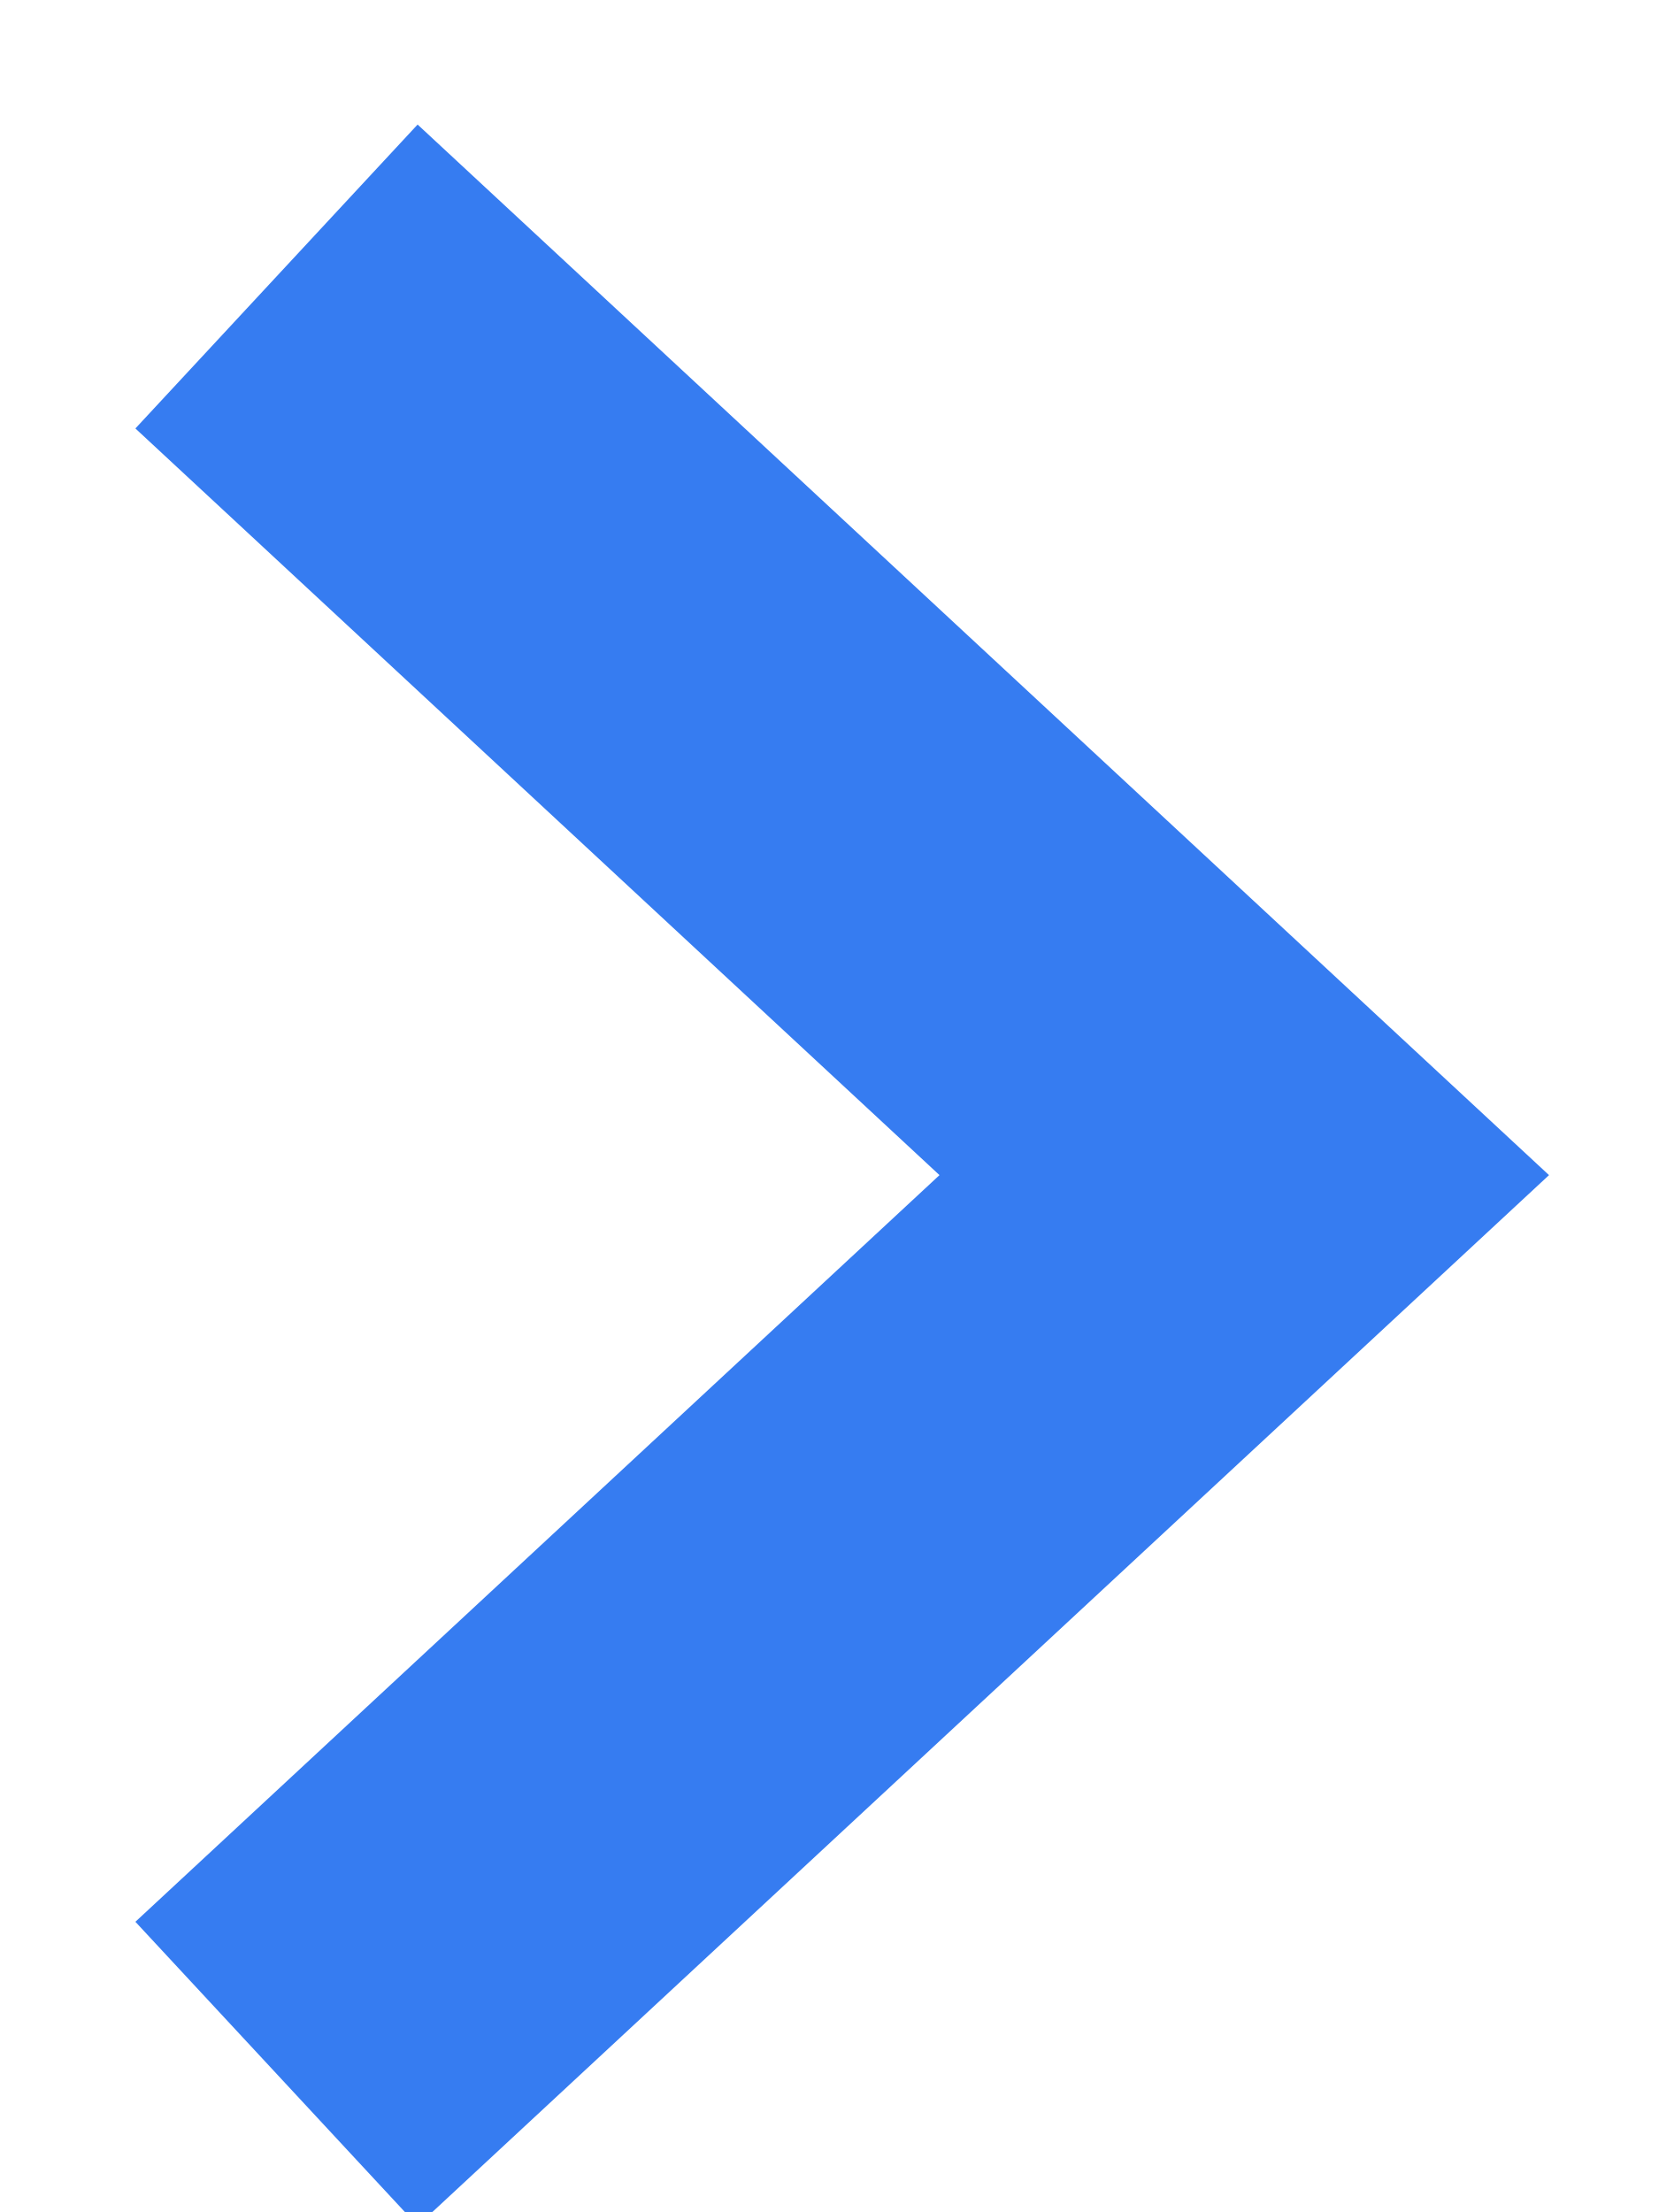
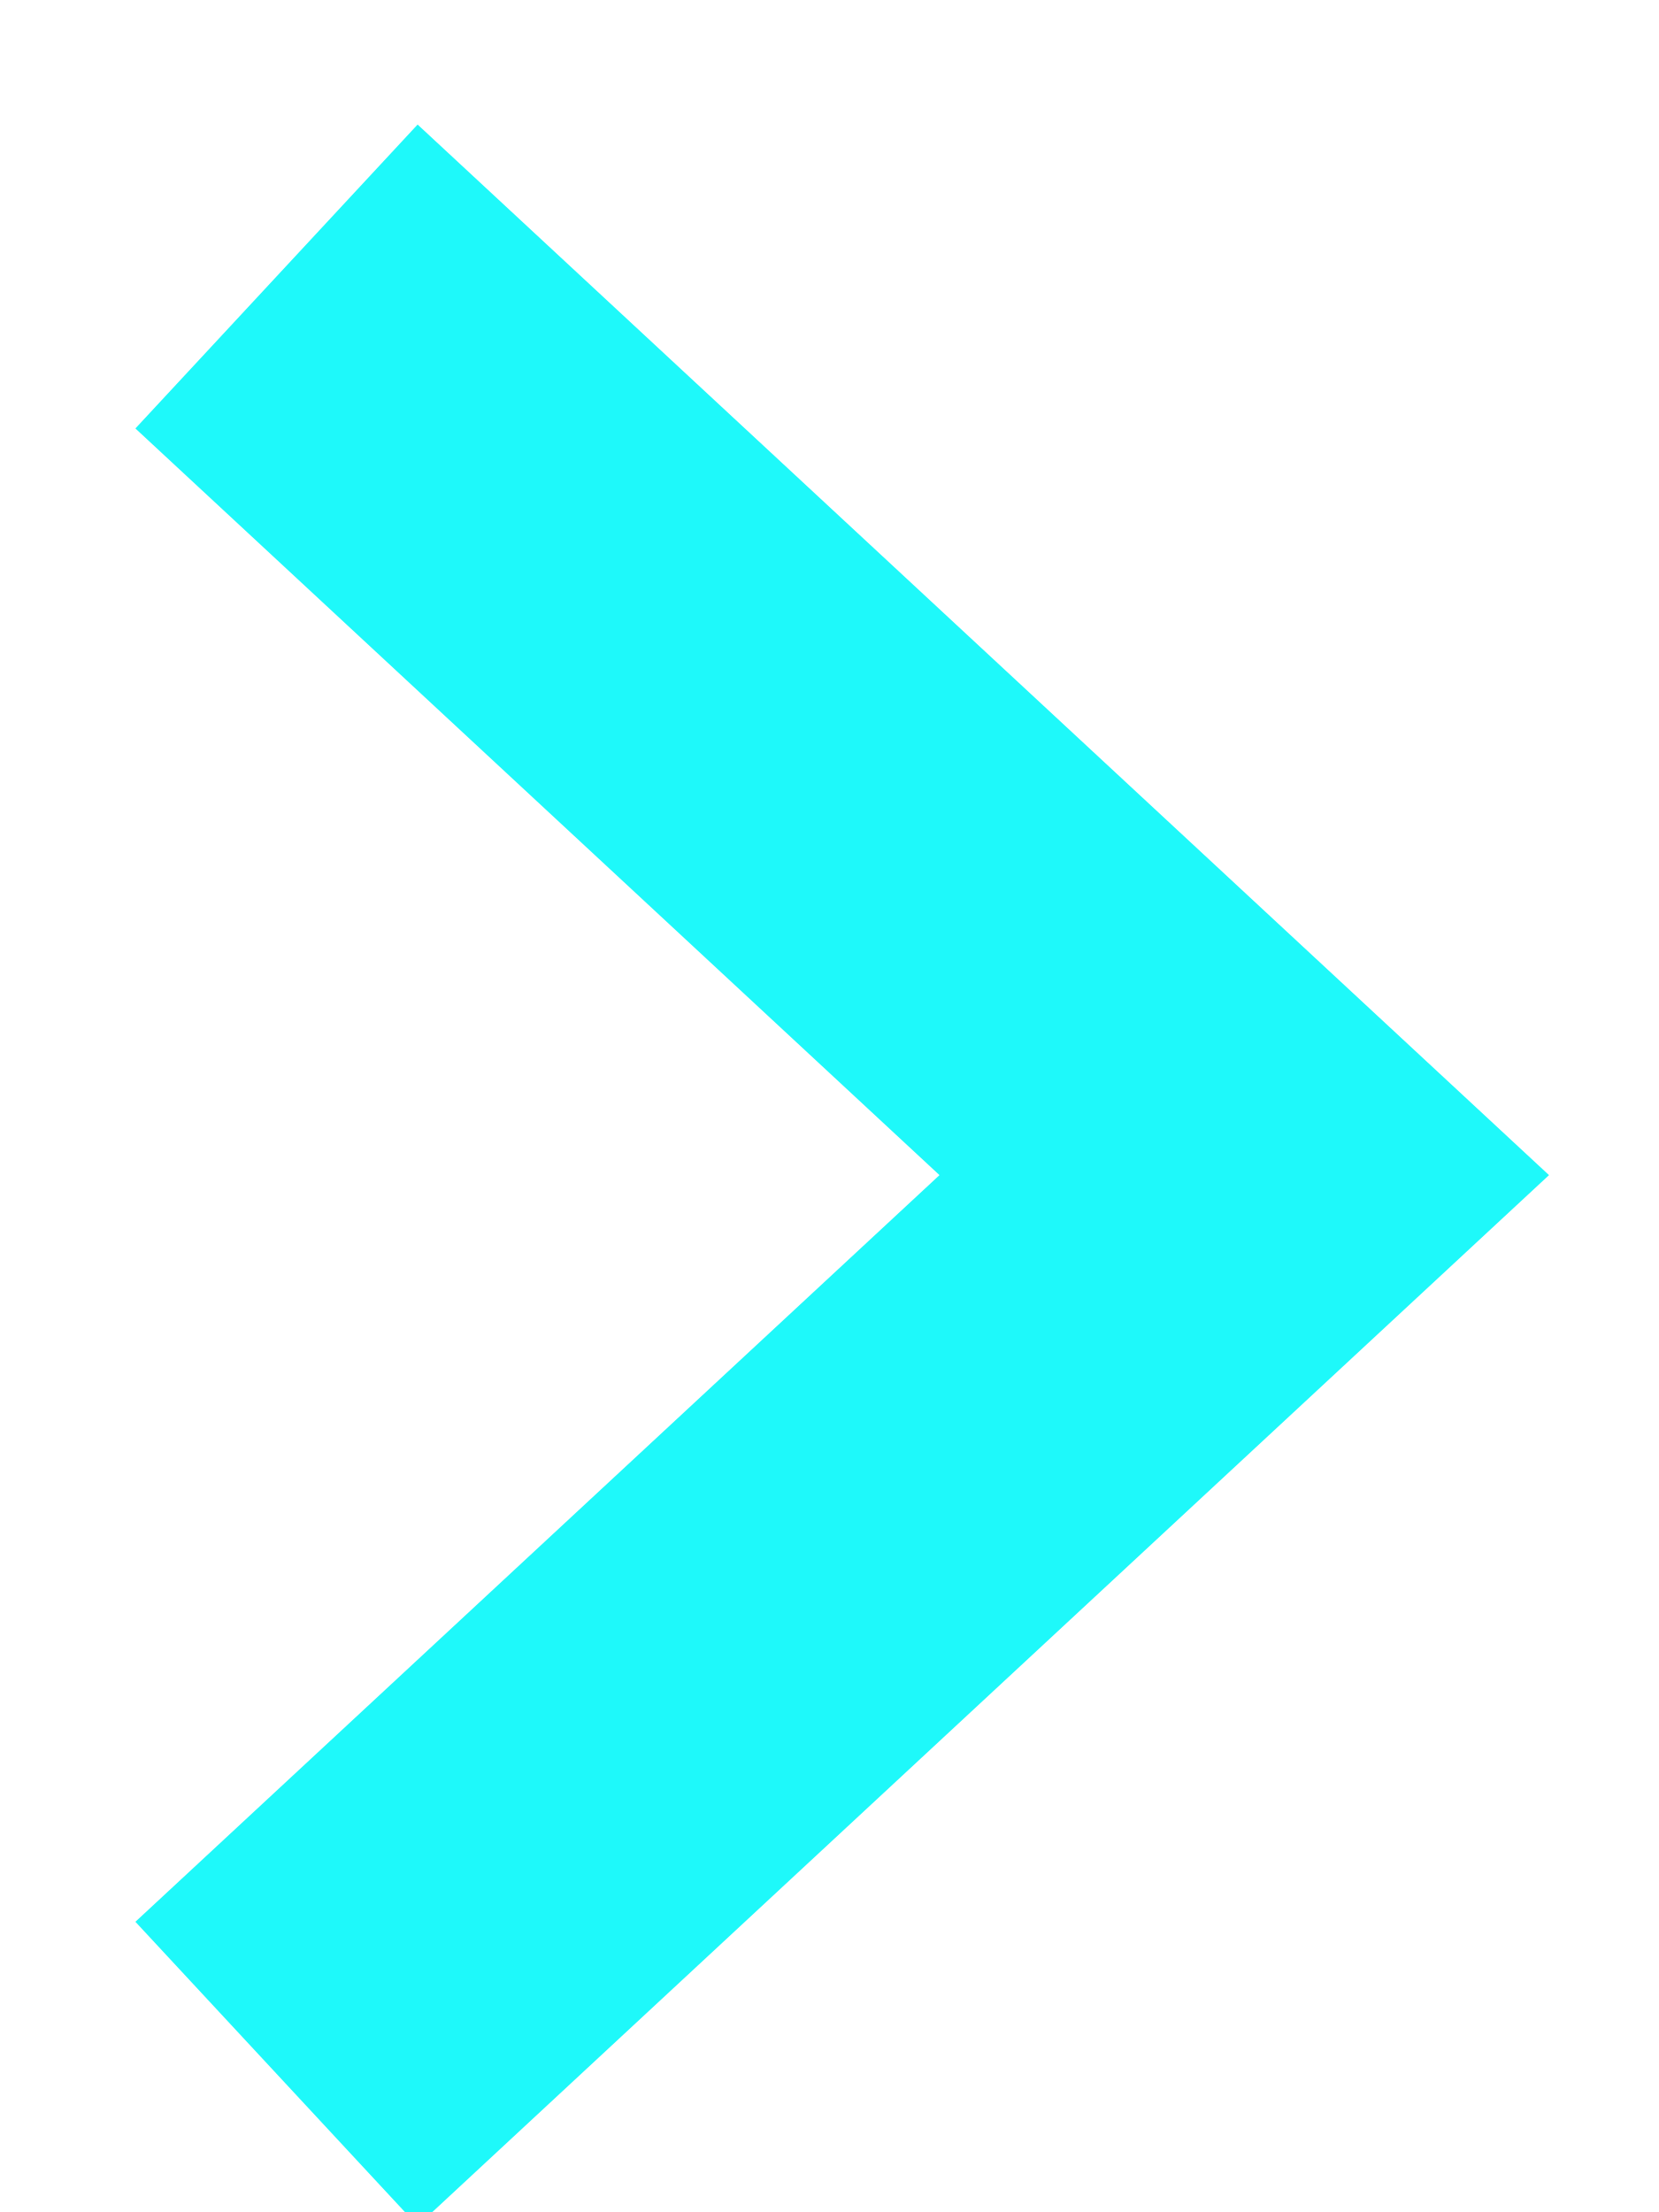
<svg xmlns="http://www.w3.org/2000/svg" width="6px" height="8px" viewBox="0 0 6 8" version="1.1">
  <defs />
  <g id="Page-1" stroke="none" stroke-width="1" fill="none" fill-rule="evenodd">
-     <path d="M1,1 L4.5,4.25 L1,7.5" id="path3691" stroke="#367CF1" stroke-width="1.5" />
+     <path d="M1,1 L4.5,4.25 L1,7.5" id="path3691" stroke="#1EF9FA" stroke-width="1.5" />
  </g>
</svg>
